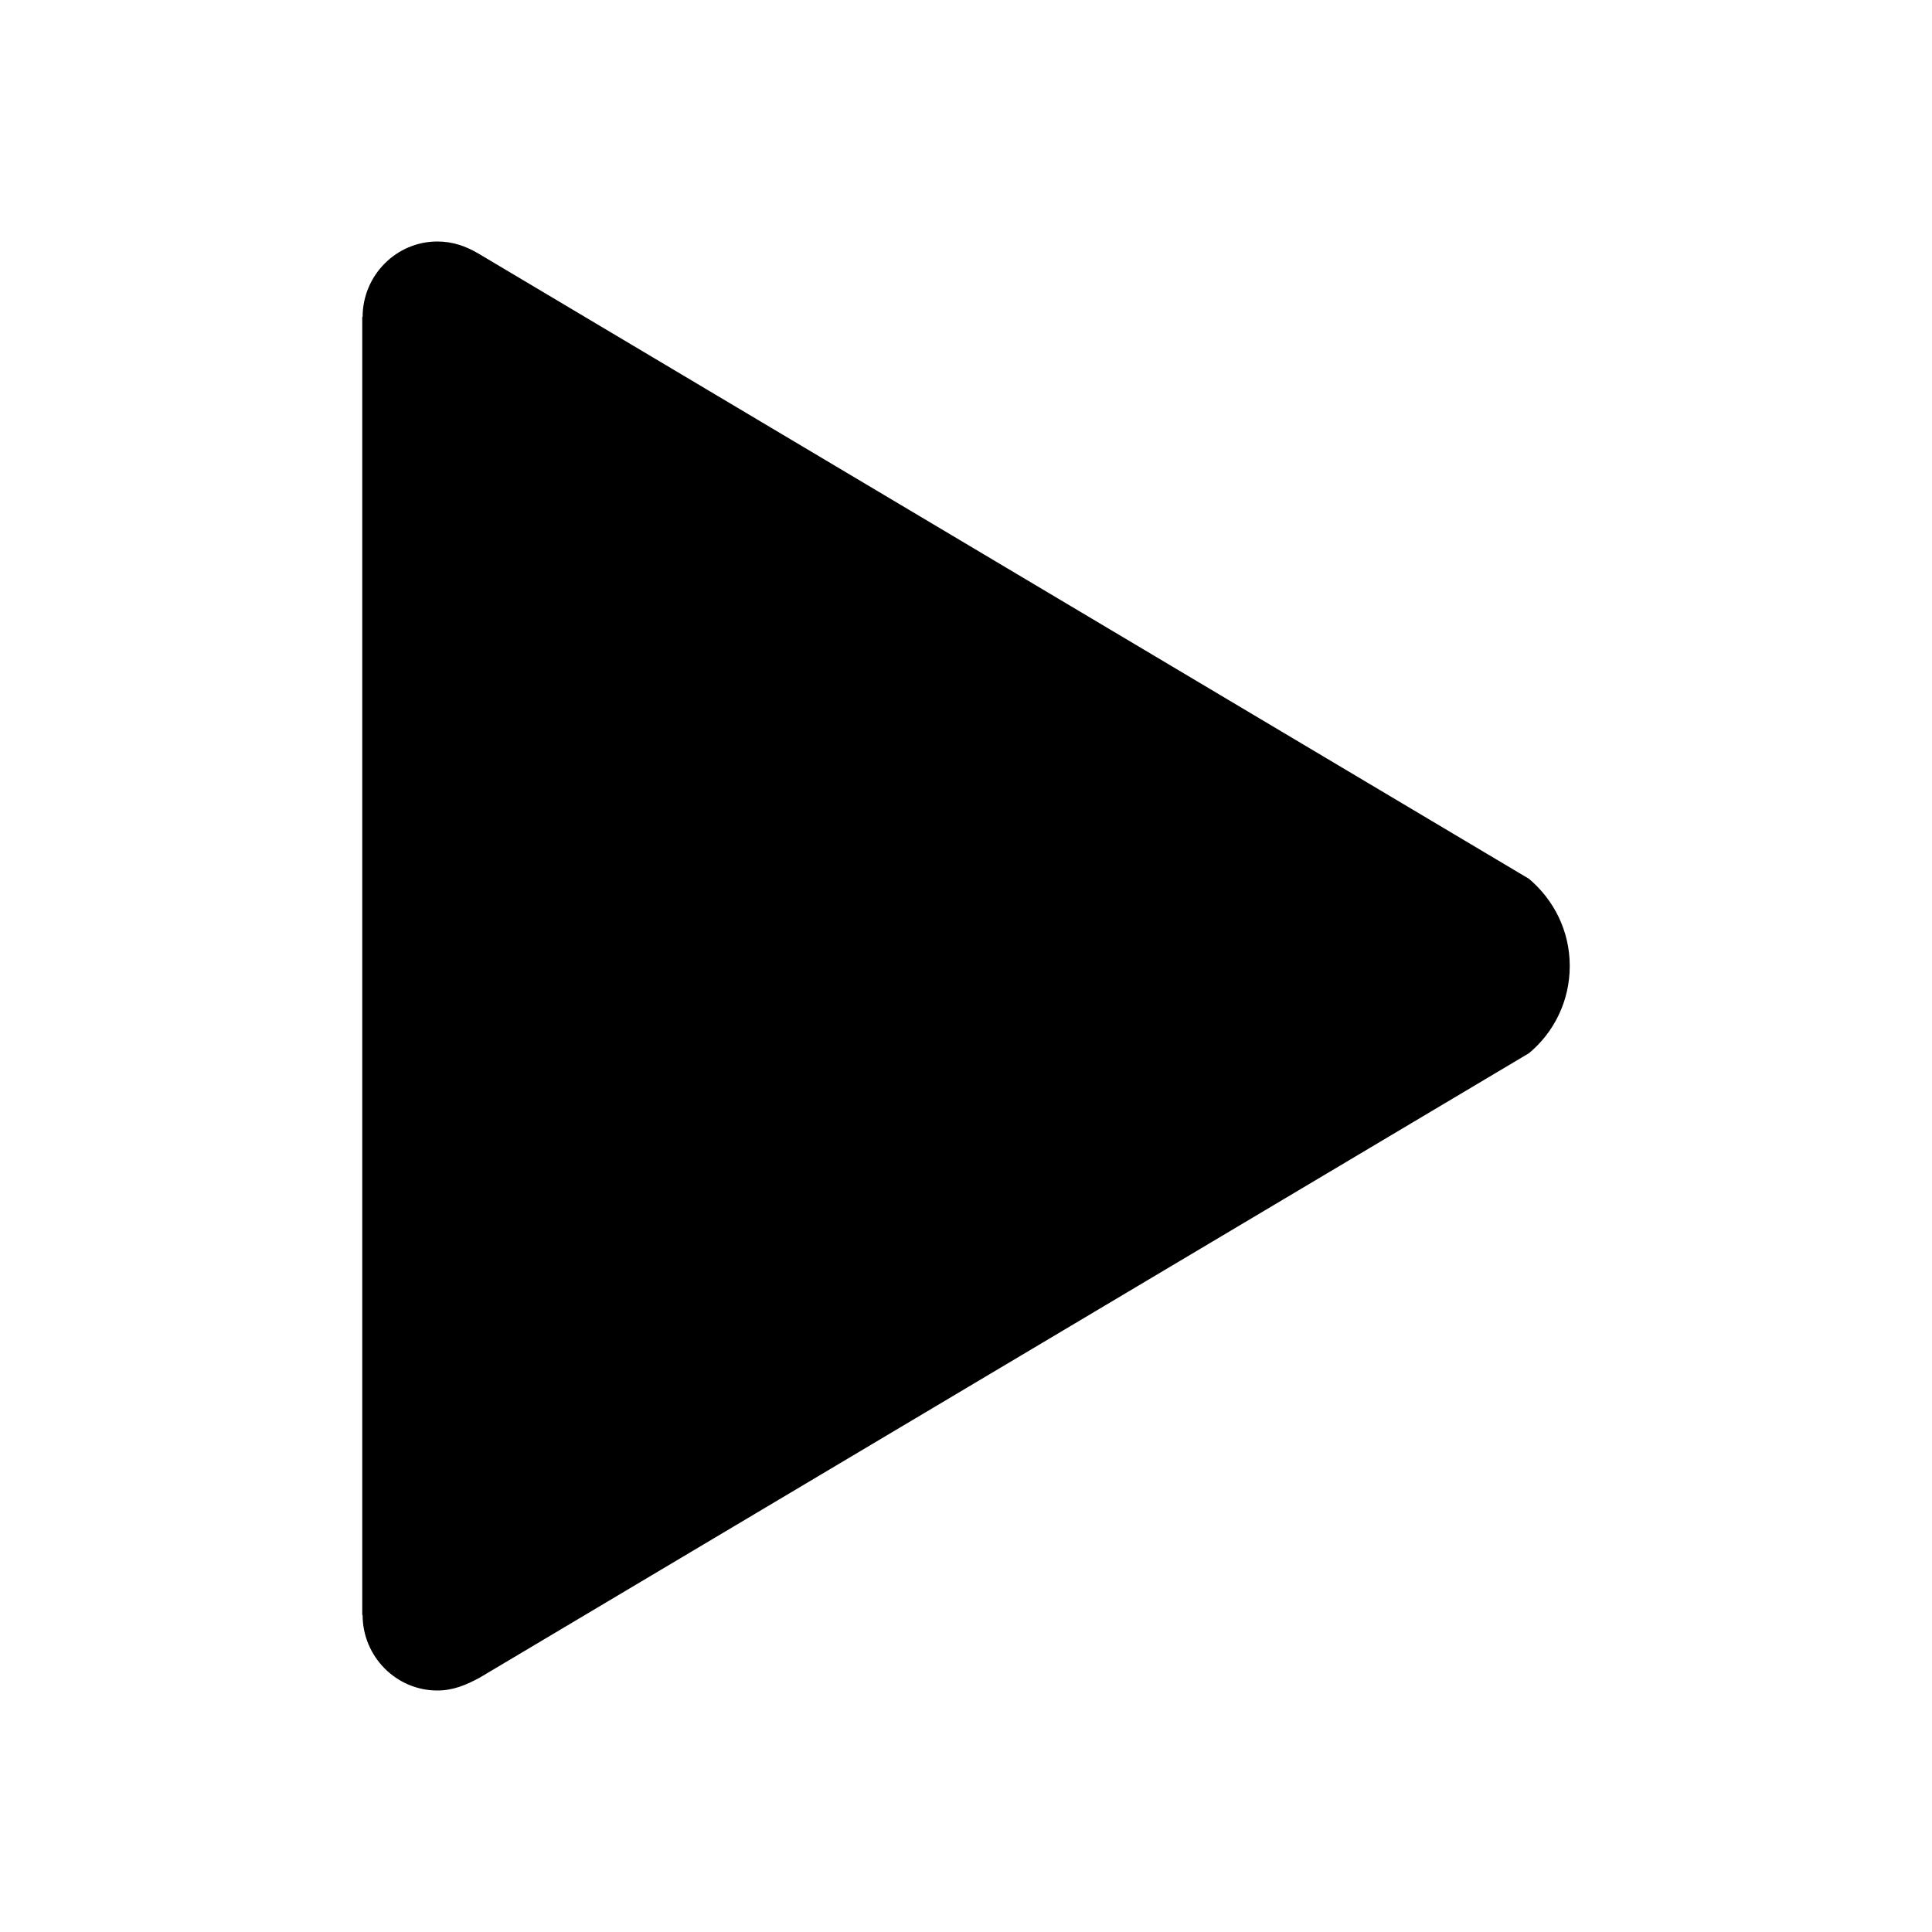
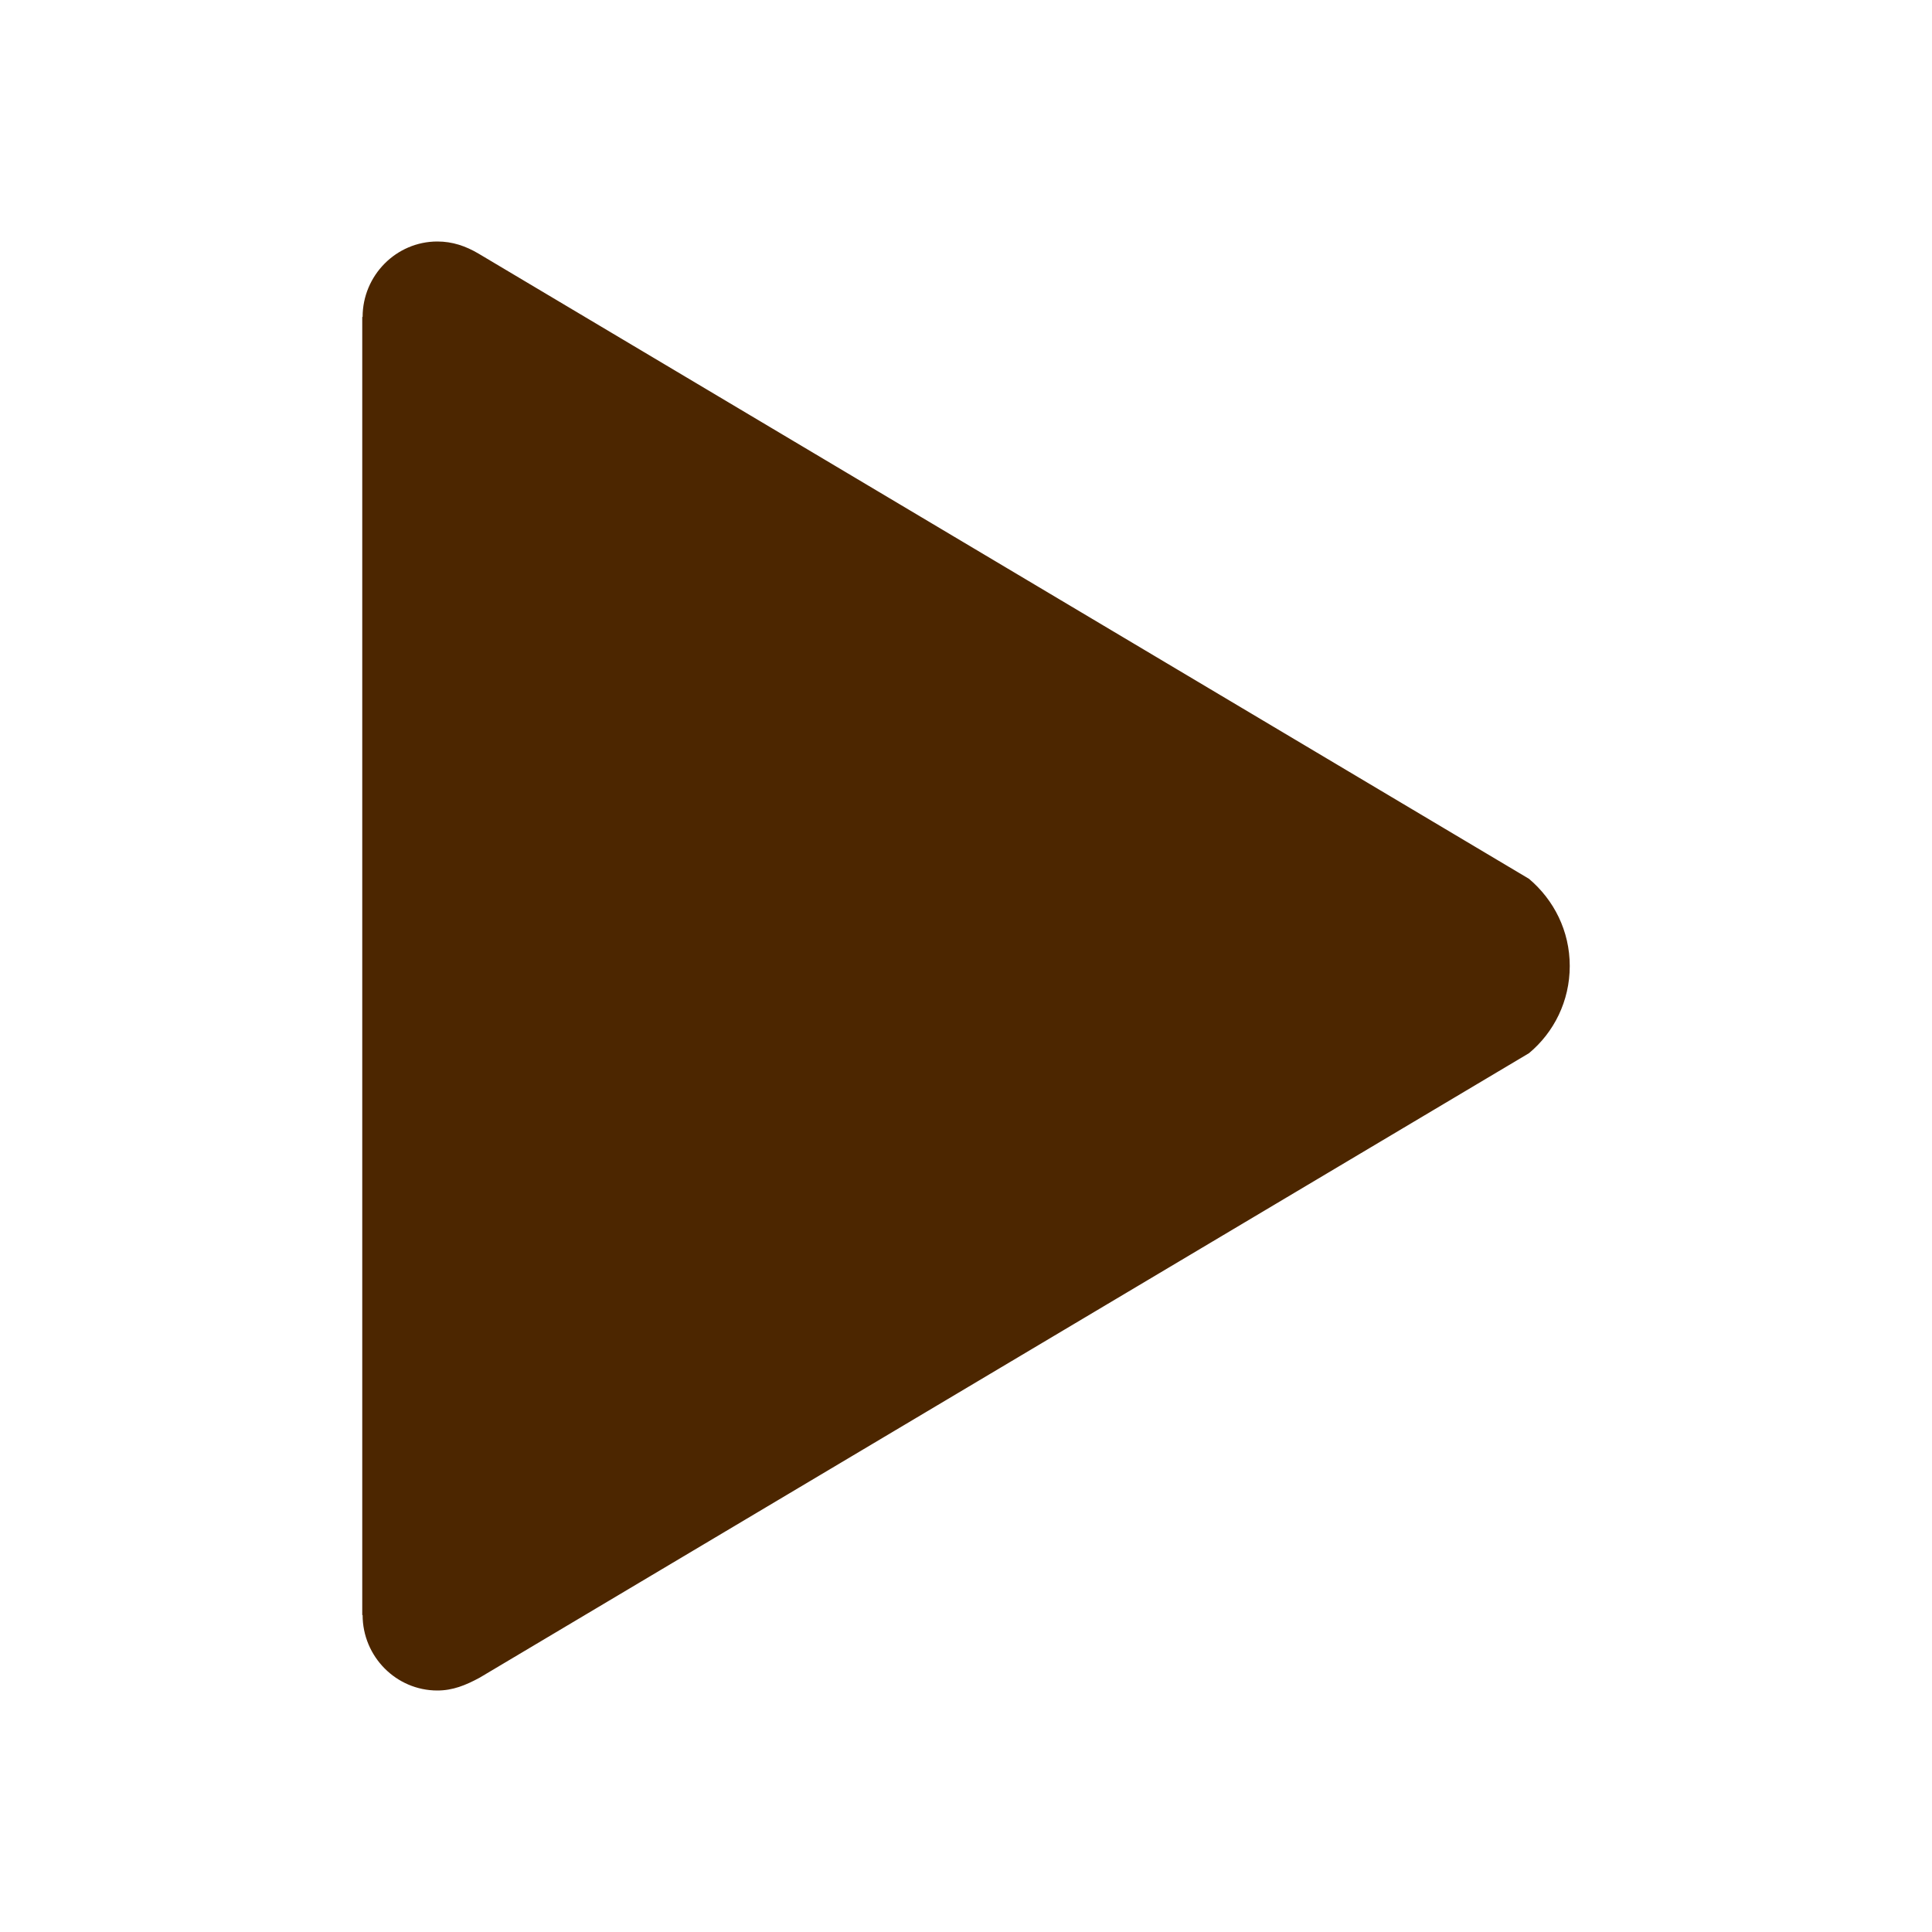
<svg xmlns="http://www.w3.org/2000/svg" width="32" height="32" viewBox="0 0 32 32" fill="none">
-   <path d="M25.325 14.556L7.925 4.2C7.713 4.075 7.494 4 7.244 4C6.562 4 6.006 4.562 6.006 5.25H6V26.75H6.006C6.006 27.438 6.562 28 7.244 28C7.5 28 7.713 27.913 7.944 27.788L25.325 17.444C25.738 17.1 26 16.581 26 16C26 15.419 25.738 14.906 25.325 14.556Z" fill="black" />
+   <path d="M25.325 14.556L7.925 4.2C7.713 4.075 7.494 4 7.244 4C6.562 4 6.006 4.562 6.006 5.25H6V26.75H6.006C6.006 27.438 6.562 28 7.244 28C7.5 28 7.713 27.913 7.944 27.788L25.325 17.444C25.738 17.1 26 16.581 26 16C26 15.419 25.738 14.906 25.325 14.556Z" fill="#4C2600" />
</svg>
